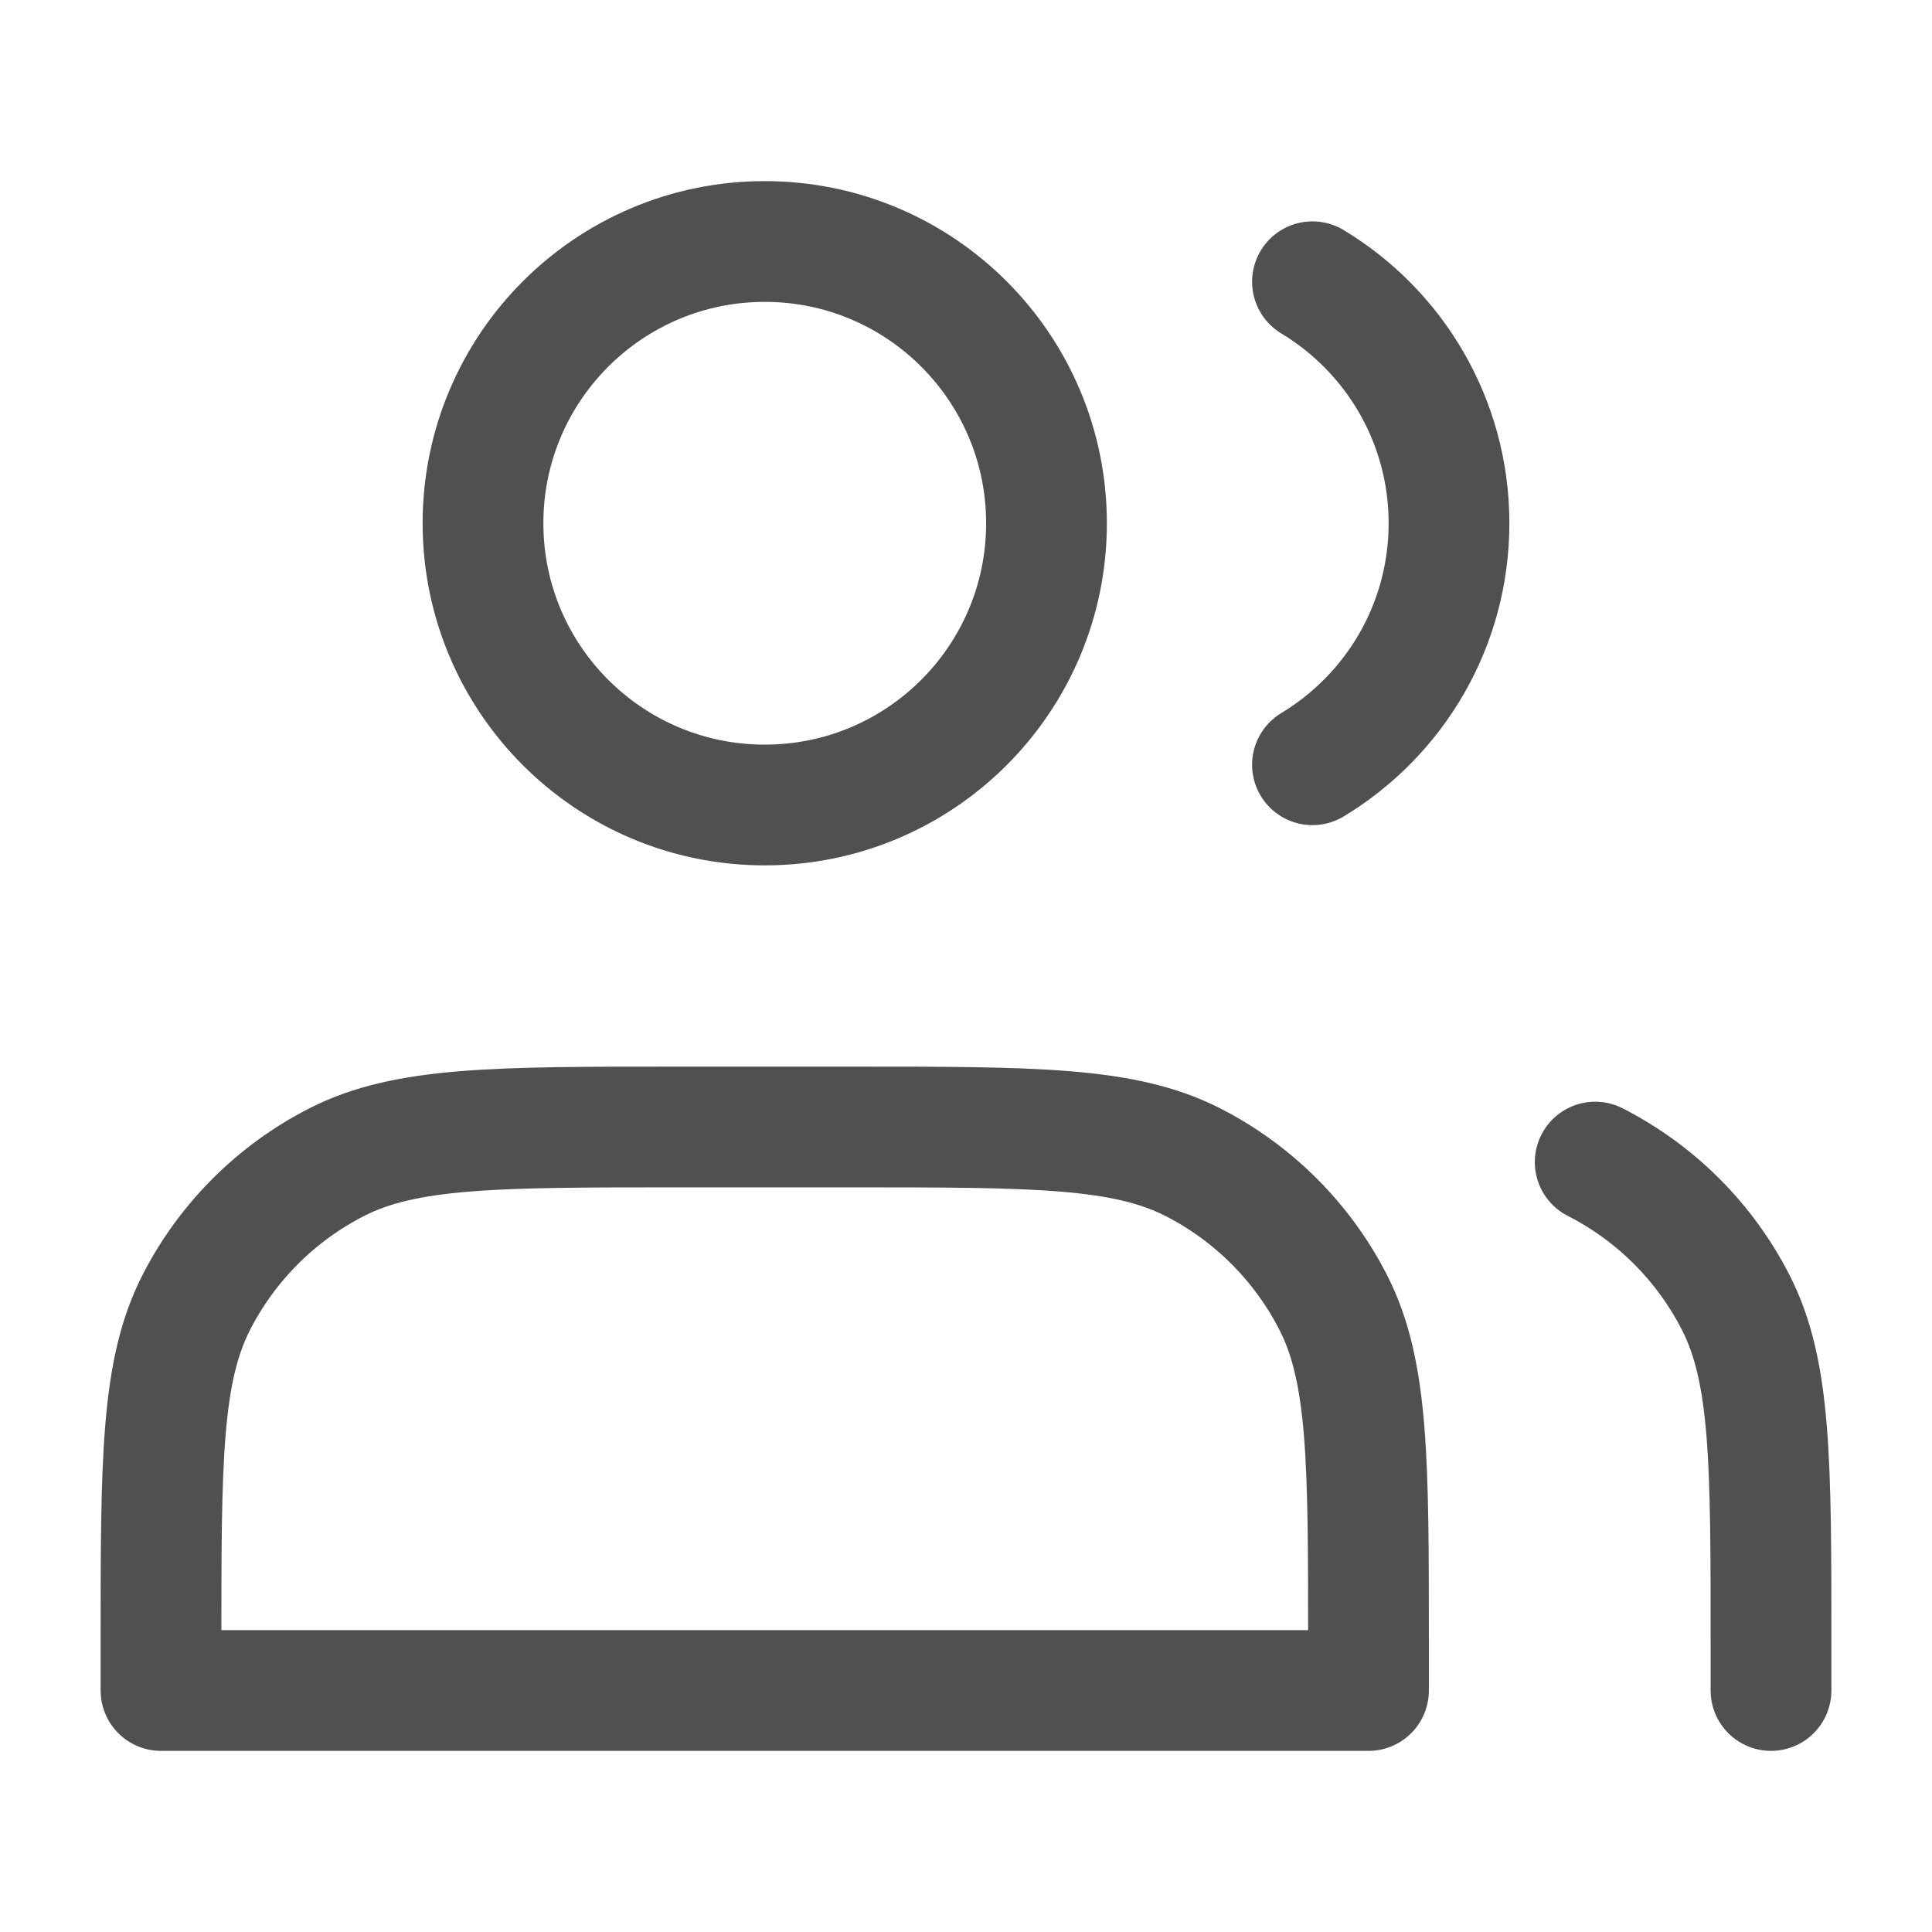
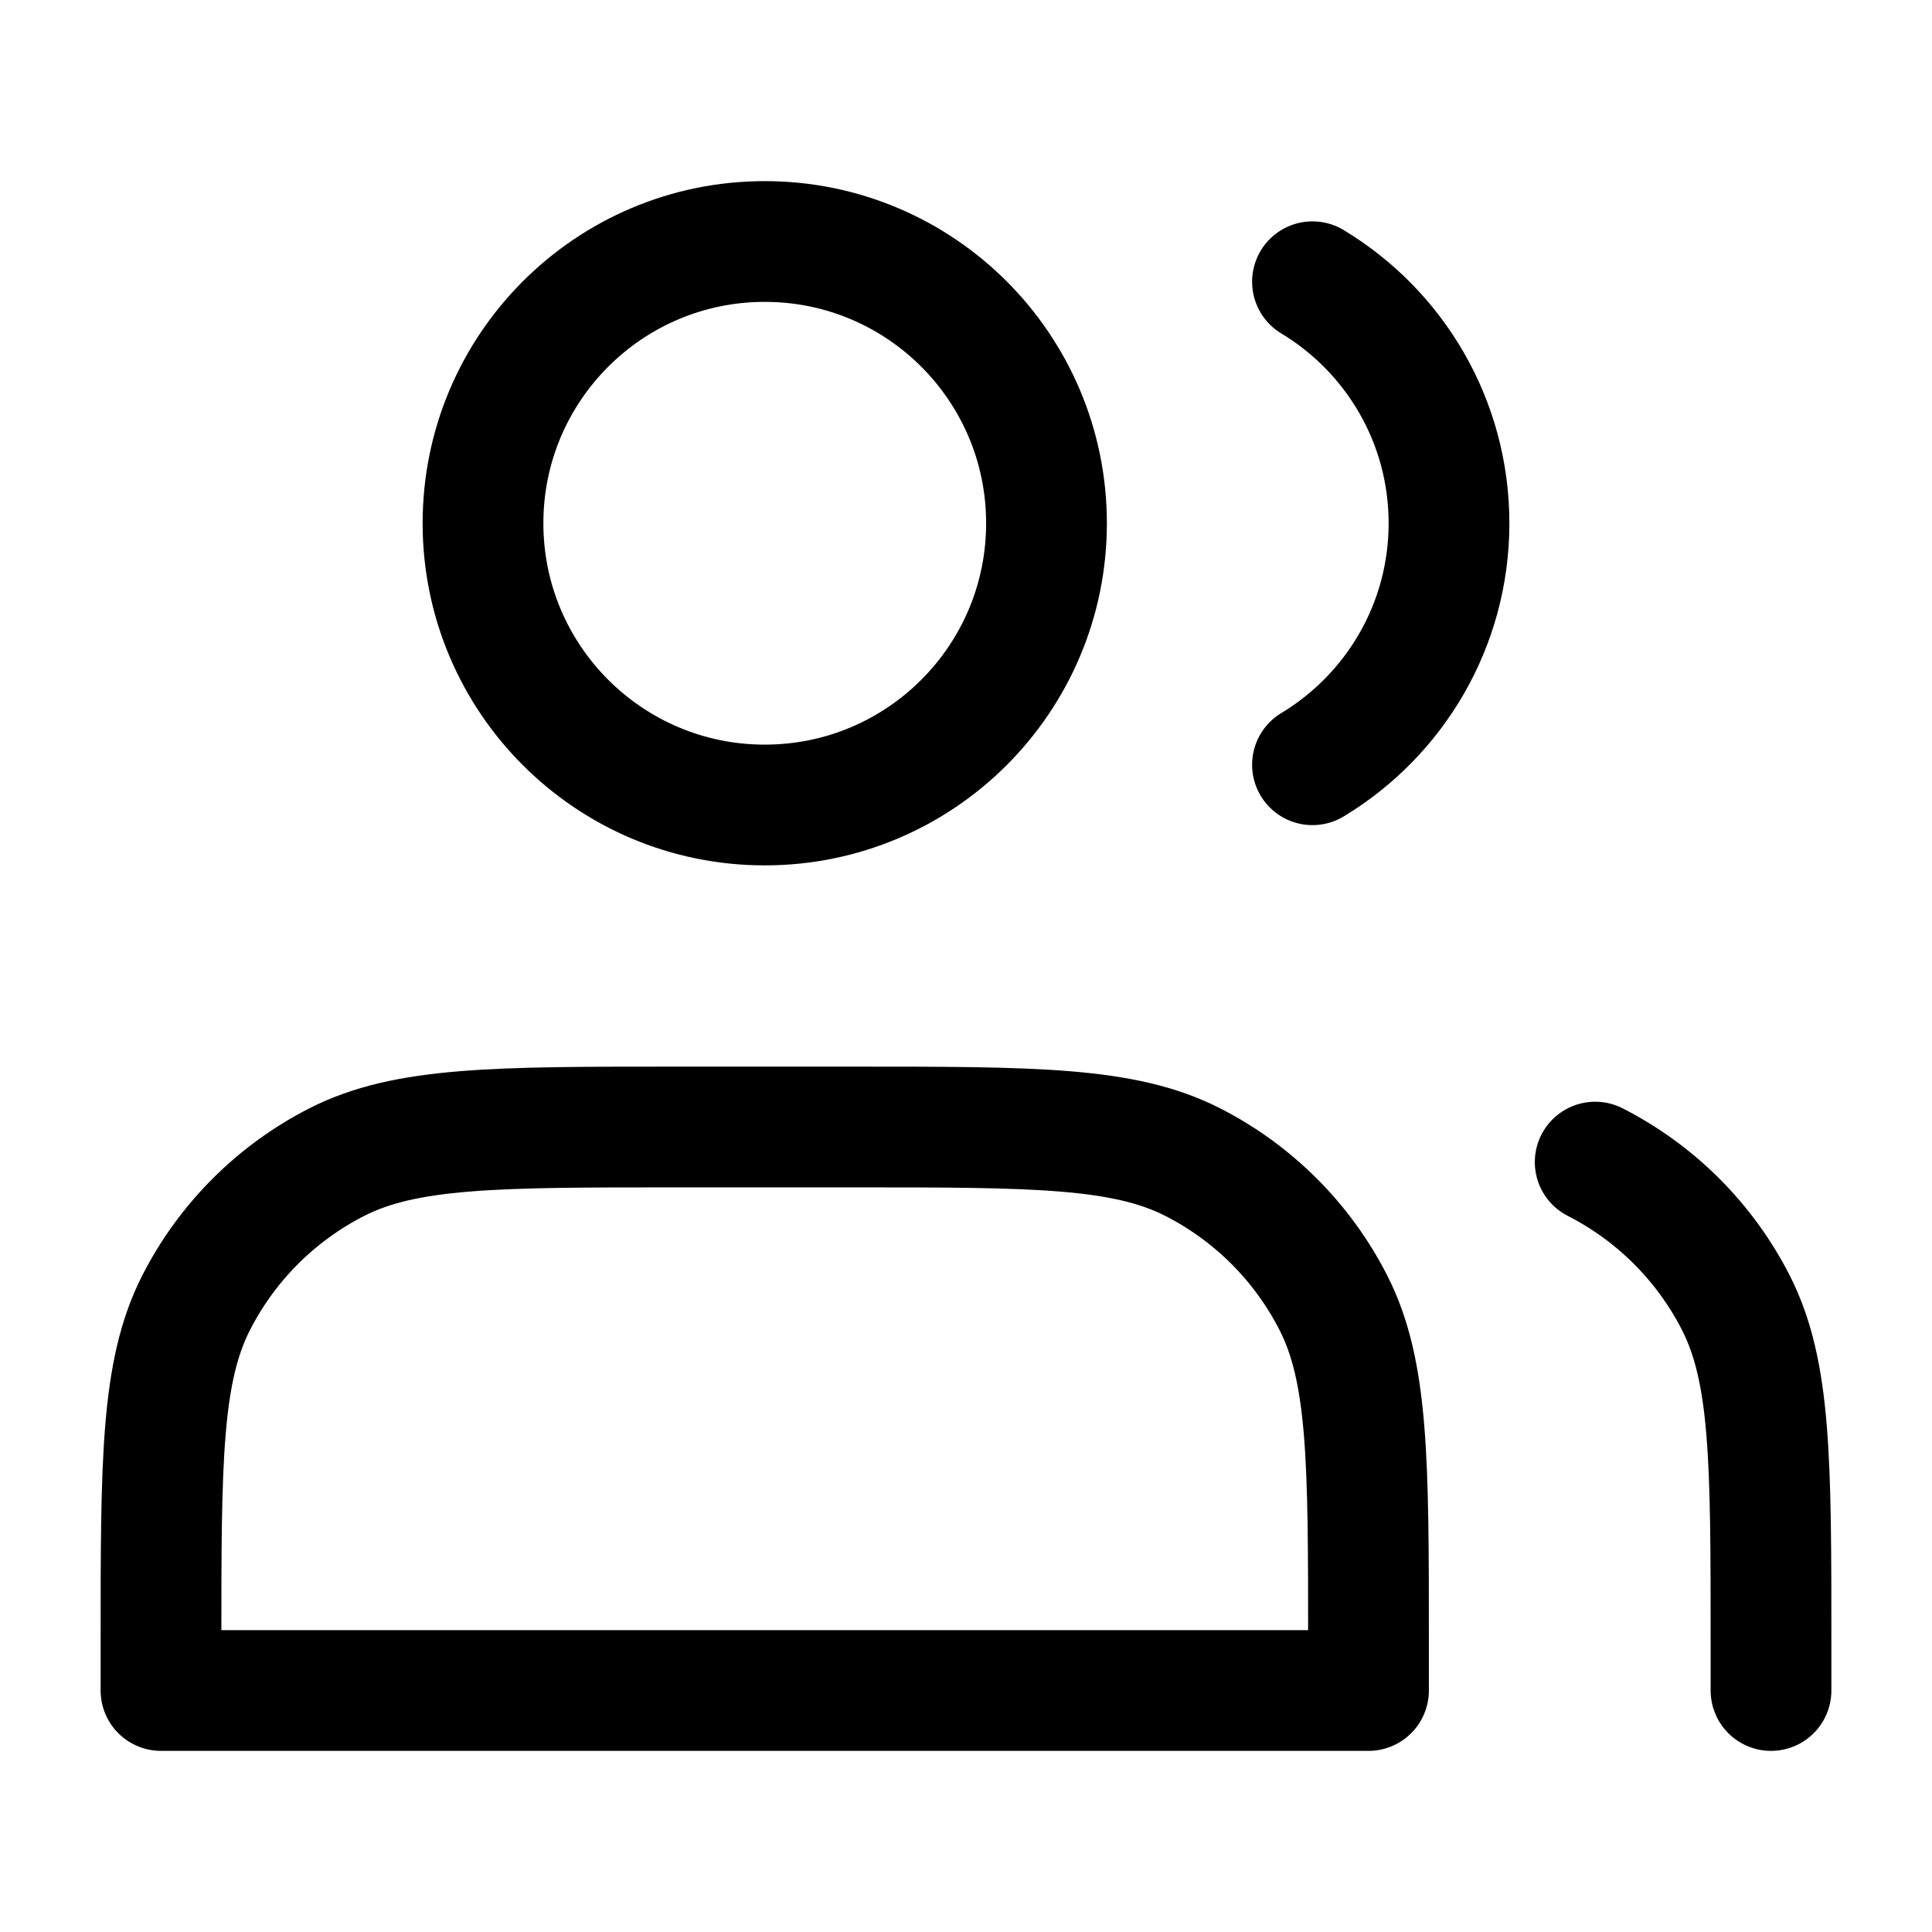
<svg xmlns="http://www.w3.org/2000/svg" viewBox="0 0 48 48" fill="none">
-   <path d="M19 20C22.866 20 26 16.866 26 13C26 9.134 22.866 6 19 6C15.134 6 12 9.134 12 13C12 16.866 15.134 20 19 20Z" fill="none" stroke="#505050" stroke-width="3" stroke-linecap="round" stroke-linejoin="round" />
-   <path d="M32.608 7C34.641 8.225 36 10.454 36 13C36 15.546 34.641 17.775 32.608 19" stroke="#505050" stroke-width="3" stroke-linecap="round" stroke-linejoin="round" />
-   <path d="M4 40.8V42H34V40.8C34 36.32 34 34.079 33.128 32.368C32.361 30.863 31.137 29.639 29.632 28.872C27.921 28 25.68 28 21.2 28H16.8C12.32 28 10.079 28 8.368 28.872C6.863 29.639 5.639 30.863 4.872 32.368C4 34.079 4 36.32 4 40.8Z" fill="none" stroke="#505050" stroke-width="3" stroke-linecap="round" stroke-linejoin="round" />
-   <path d="M44 42V40.8C44 36.32 44 34.08 43.128 32.368C42.361 30.863 41.137 29.639 39.632 28.872" stroke="#505050" stroke-width="3" stroke-linecap="round" stroke-linejoin="round" />
+   <path d="M19 20C22.866 20 26 16.866 26 13C26 9.134 22.866 6 19 6C15.134 6 12 9.134 12 13C12 16.866 15.134 20 19 20Z" fill="none" stroke="#000000" stroke-width="3" stroke-linecap="round" stroke-linejoin="round" />
+   <path d="M32.608 7C34.641 8.225 36 10.454 36 13C36 15.546 34.641 17.775 32.608 19" stroke="#000000" stroke-width="3" stroke-linecap="round" stroke-linejoin="round" />
+   <path d="M4 40.8V42H34V40.8C34 36.32 34 34.079 33.128 32.368C32.361 30.863 31.137 29.639 29.632 28.872C27.921 28 25.68 28 21.2 28H16.8C12.32 28 10.079 28 8.368 28.872C6.863 29.639 5.639 30.863 4.872 32.368C4 34.079 4 36.32 4 40.8Z" fill="none" stroke="#000000" stroke-width="3" stroke-linecap="round" stroke-linejoin="round" />
+   <path d="M44 42V40.8C44 36.32 44 34.08 43.128 32.368C42.361 30.863 41.137 29.639 39.632 28.872" stroke="#000000" stroke-width="3" stroke-linecap="round" stroke-linejoin="round" />
</svg>
